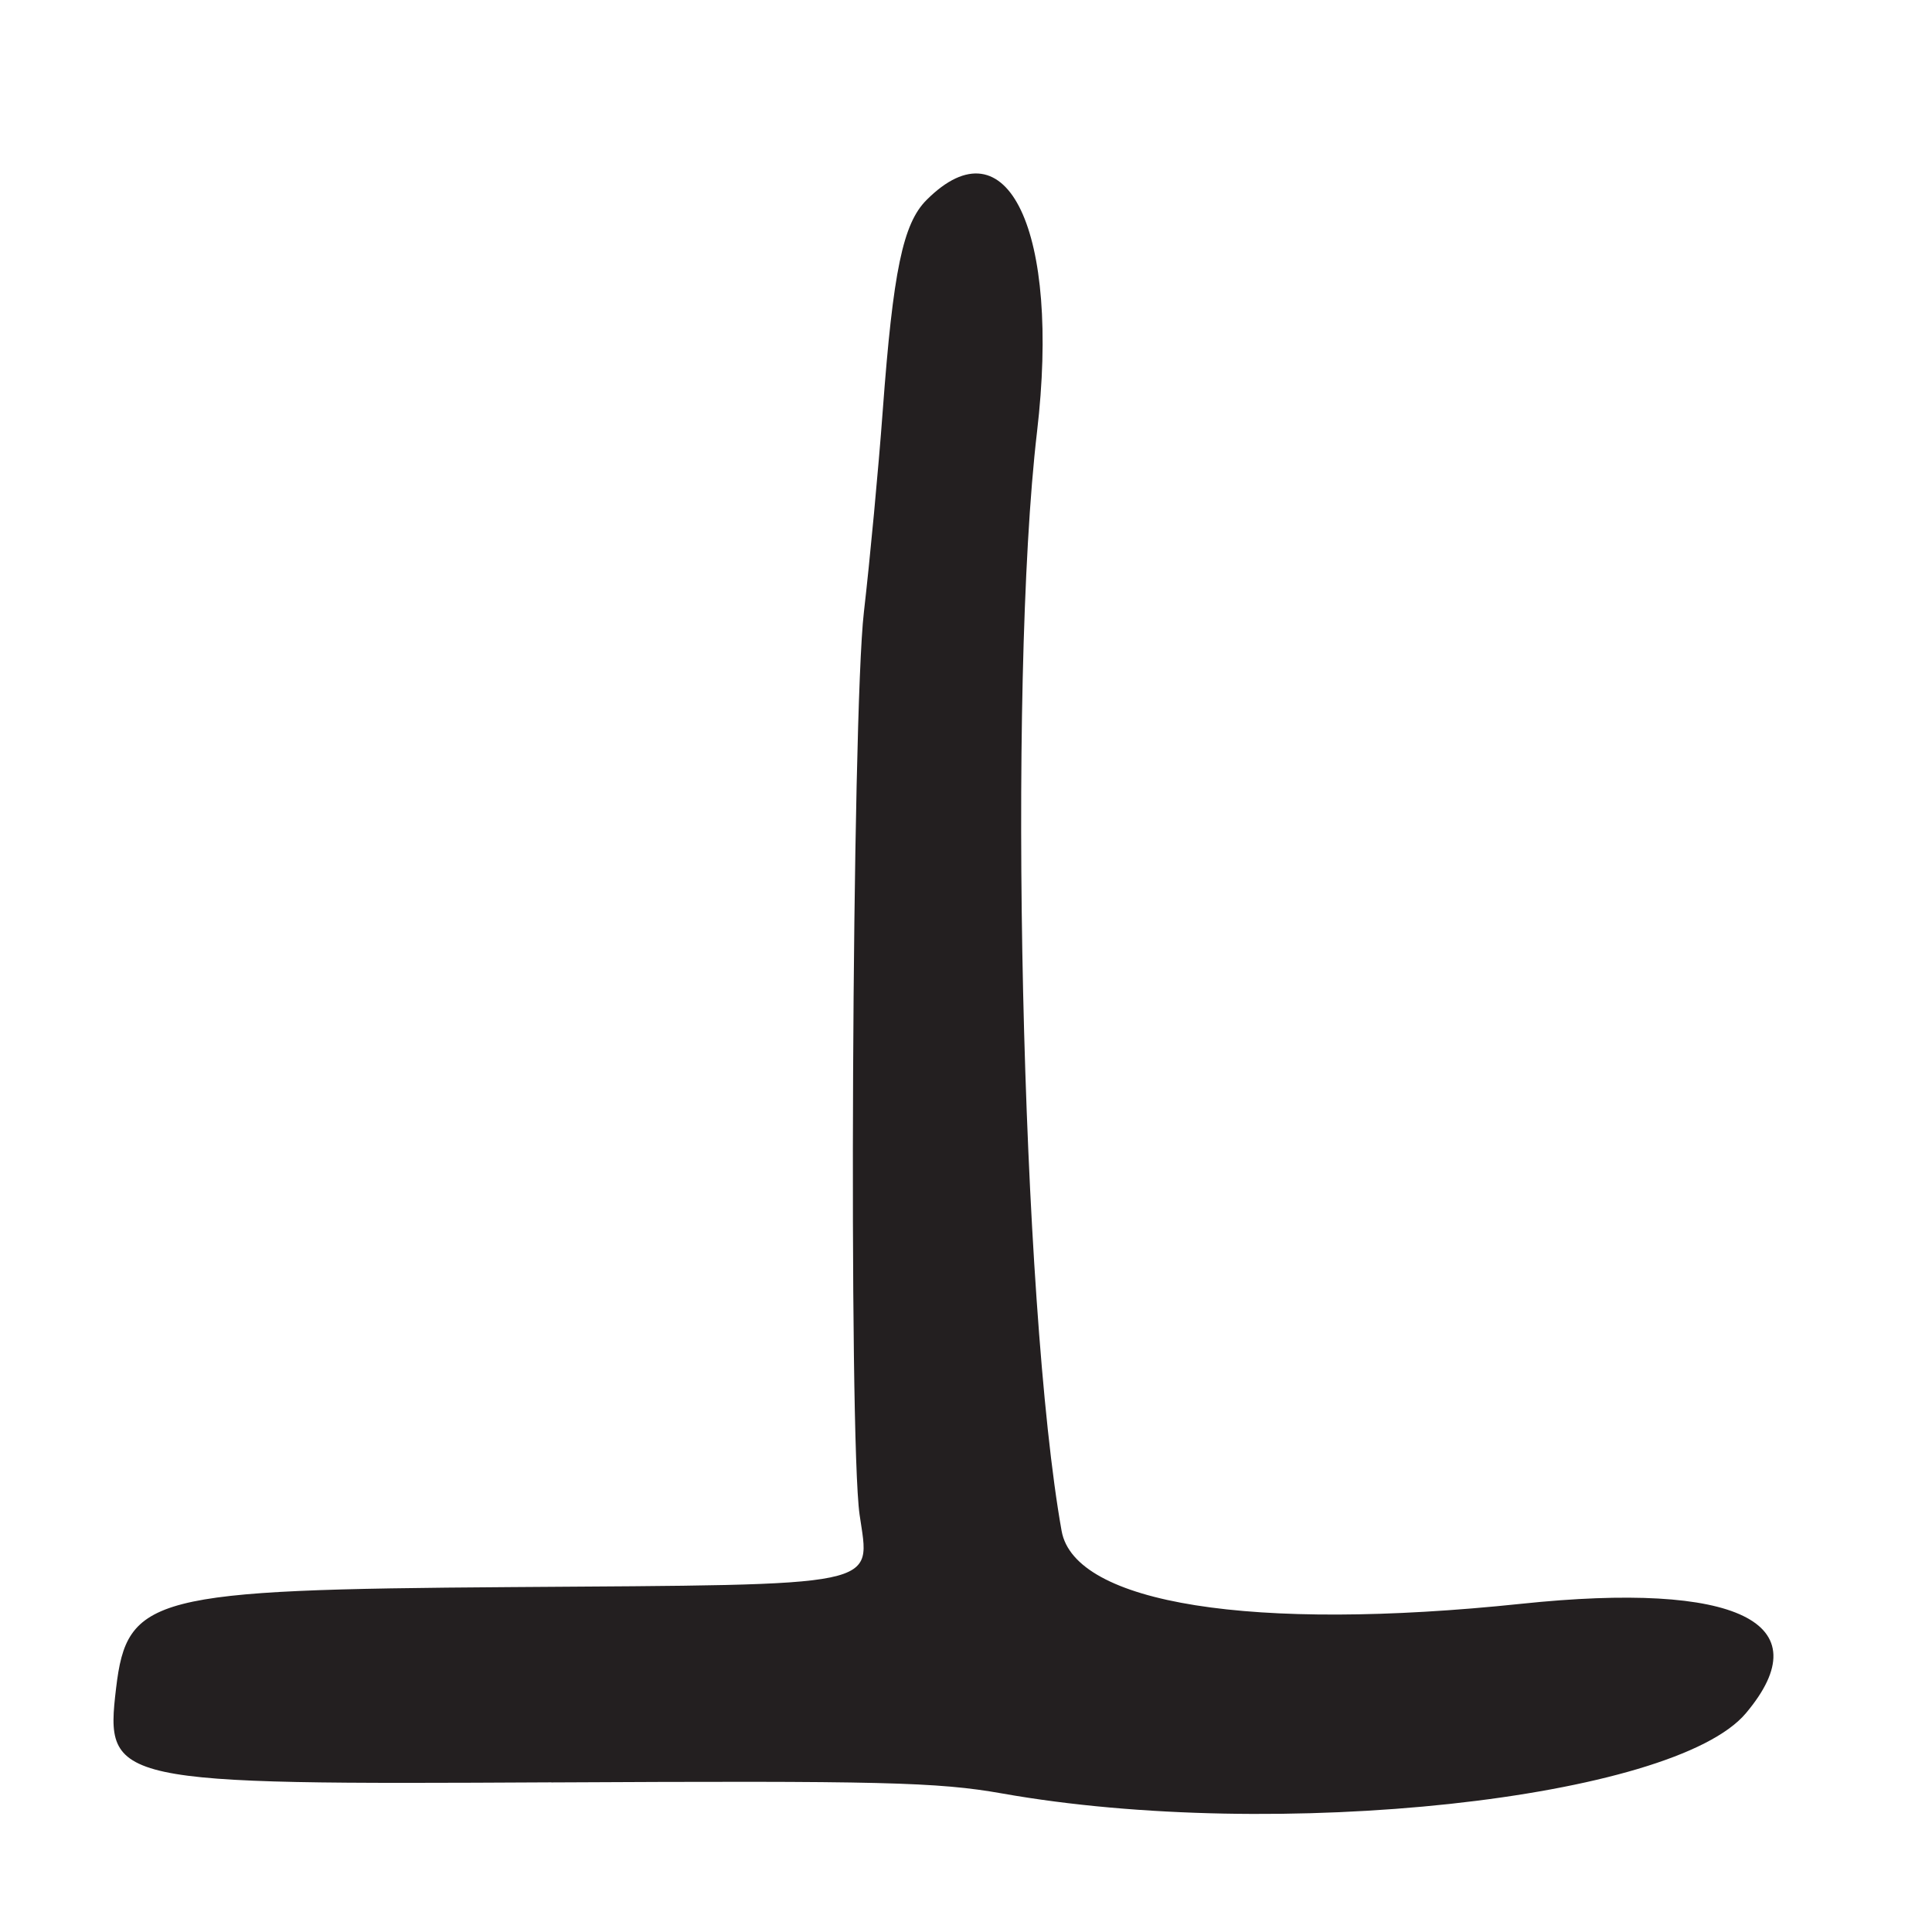
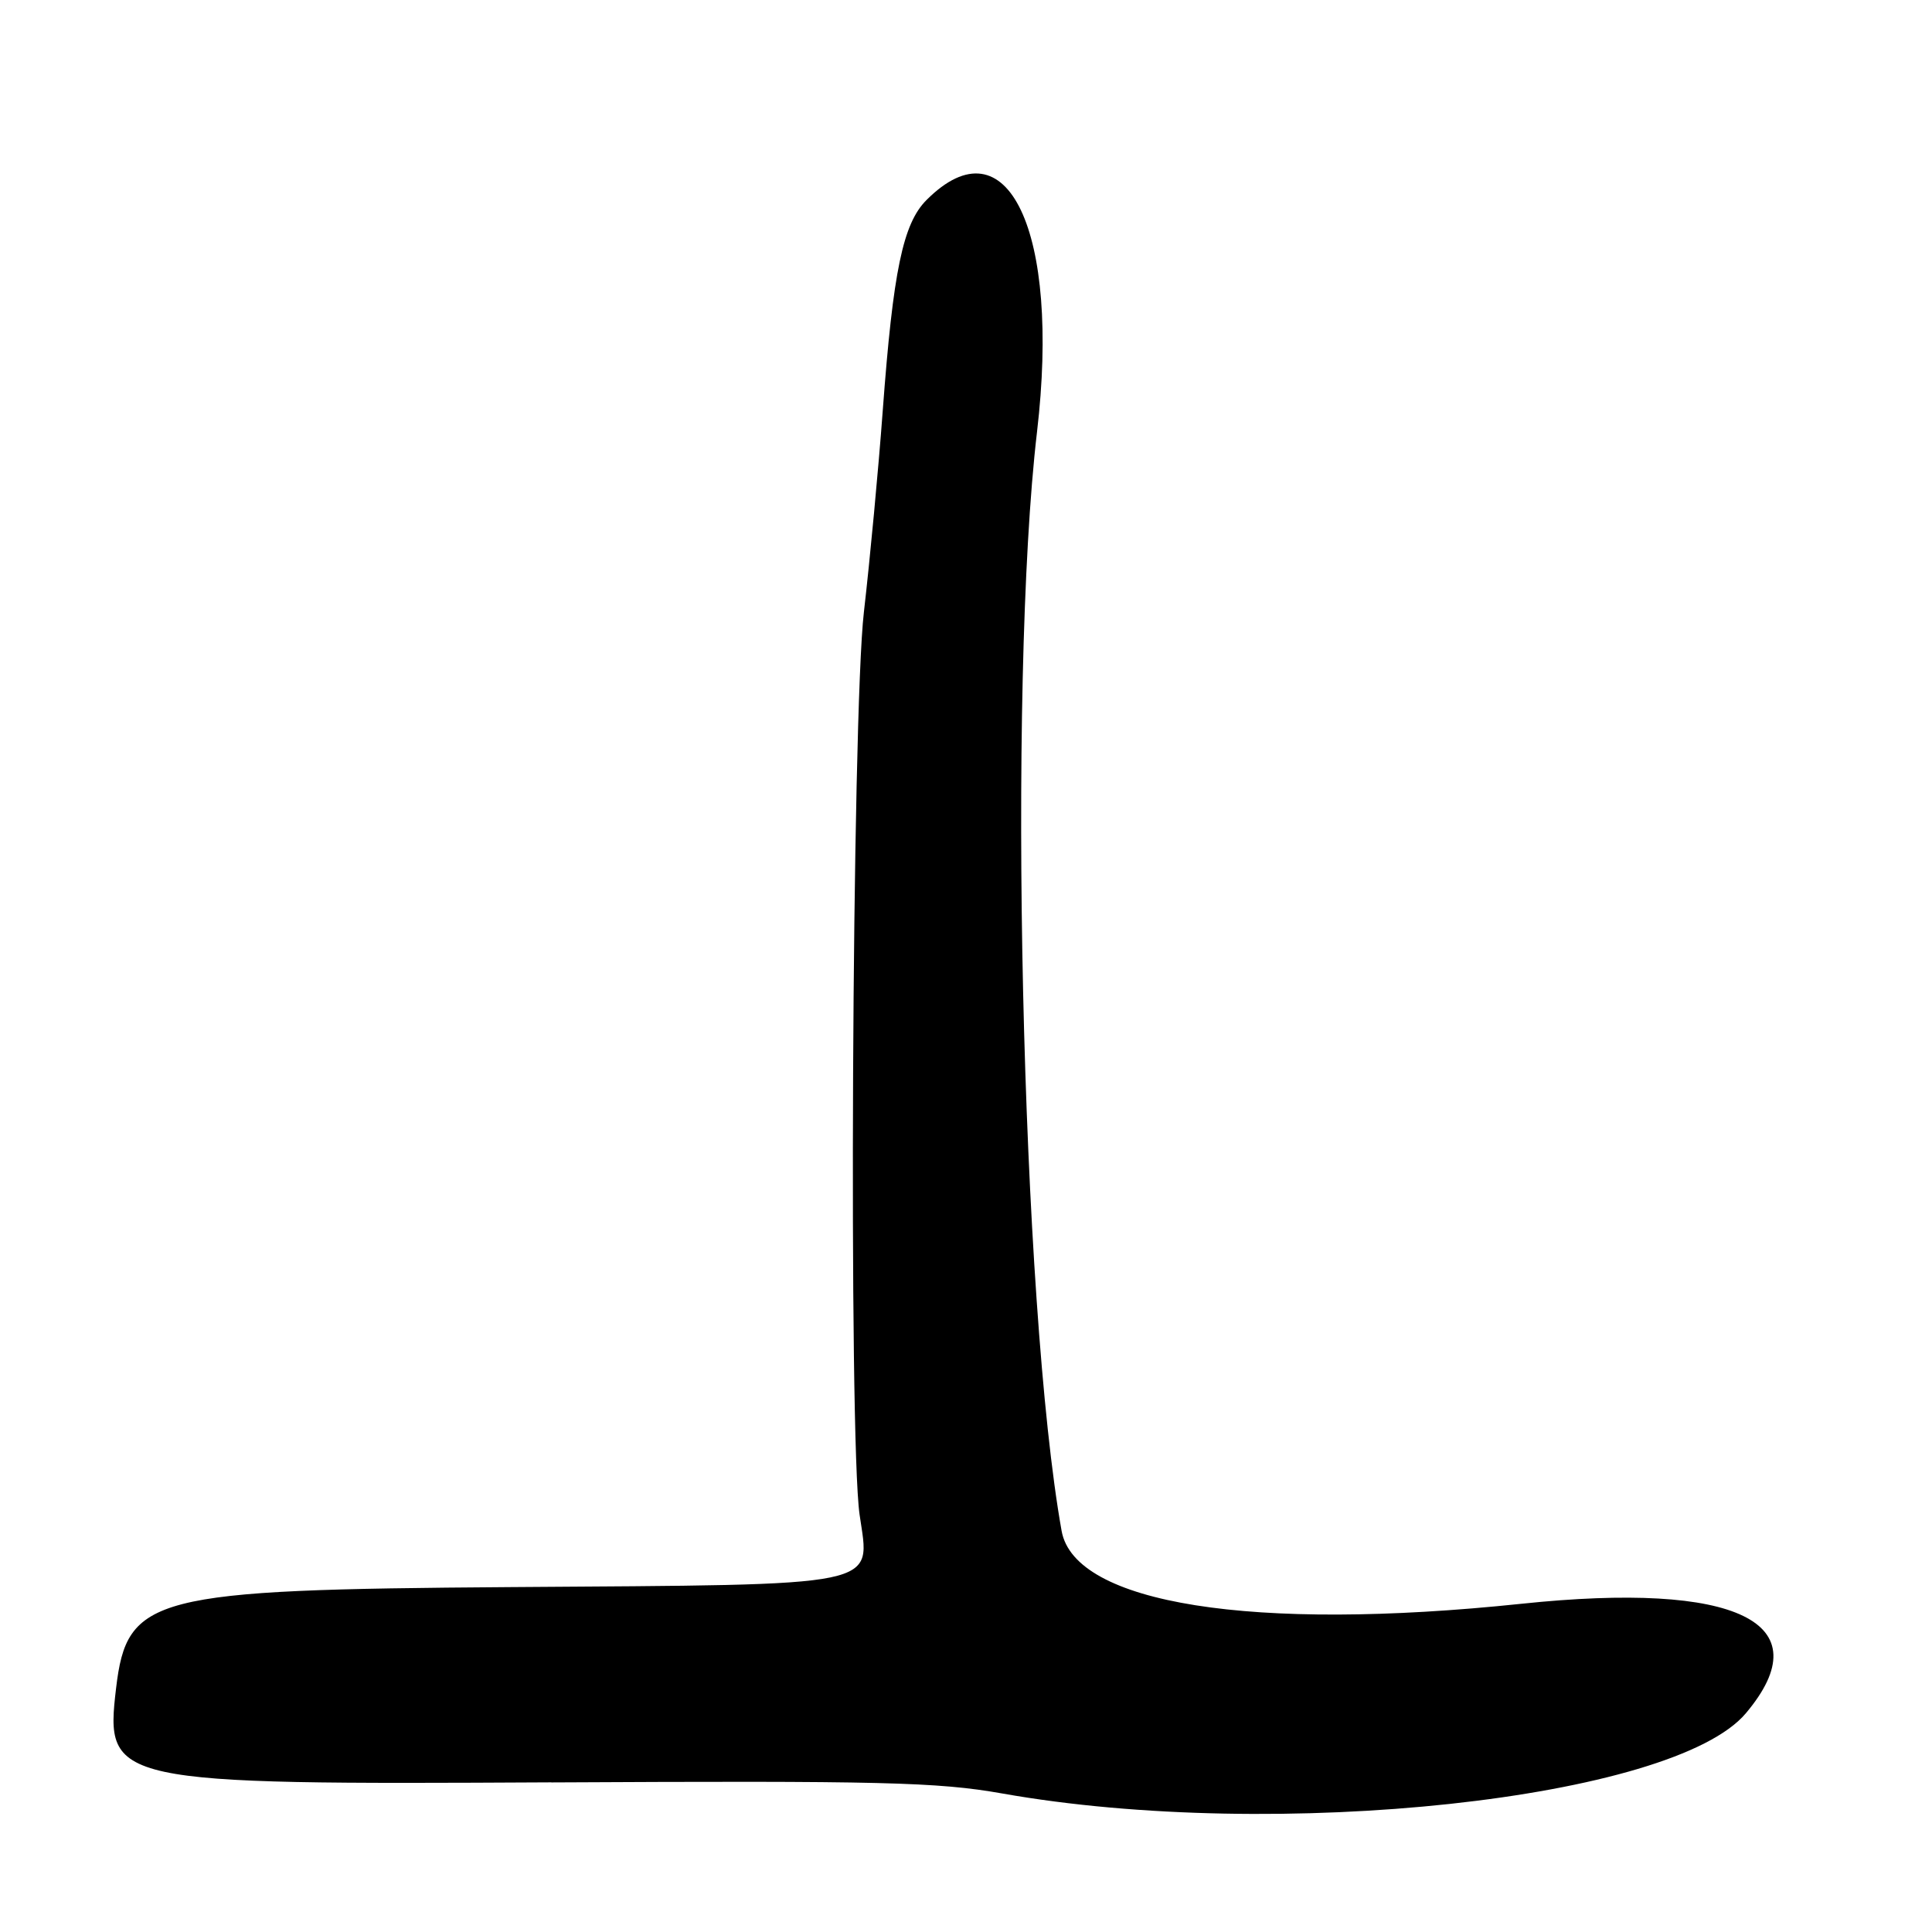
<svg xmlns="http://www.w3.org/2000/svg" id="Layer_1" data-name="Layer 1" viewBox="0 0 256 256">
-   <defs>
-     <style>
-       .cls-1 {
-         fill: #231f20;
-       }
-     </style>
-   </defs>
-   <path class="cls-1" d="M73.05,236.18c43.72-.23,51.2-.05,59.72,1.46,36.38,6.46,88.97.79,98.57-10.63,10.12-12.02-1.13-17.51-29.76-14.5-35.63,3.74-59.18,0-60.91-9.65-5.34-29.9-7.18-112.16-3.26-145.63,3.12-26.64-3.93-41.44-14.63-30.74-3.14,3.13-4.44,9.41-5.81,27.9-.57,7.76-1.7,19.78-2.5,26.72-1.58,13.63-2.04,109.32-.57,119.59,1.39,9.73,3.76,9.25-46.39,9.6-47.42.33-50.68,1.17-52.13,13.41-1.49,12.59-.63,12.77,57.68,12.46Z" />
+   <path d="M73.05,236.18c43.72-.23,51.2-.05,59.72,1.46,36.38,6.46,88.97.79,98.57-10.63,10.12-12.02-1.13-17.51-29.76-14.5-35.63,3.74-59.18,0-60.91-9.65-5.34-29.9-7.18-112.16-3.26-145.63,3.12-26.64-3.93-41.44-14.63-30.74-3.14,3.13-4.44,9.41-5.81,27.9-.57,7.76-1.7,19.78-2.5,26.72-1.58,13.63-2.04,109.32-.57,119.59,1.39,9.73,3.76,9.25-46.39,9.6-47.42.33-50.68,1.17-52.13,13.41-1.49,12.59-.63,12.77,57.68,12.46Z" />
</svg>
